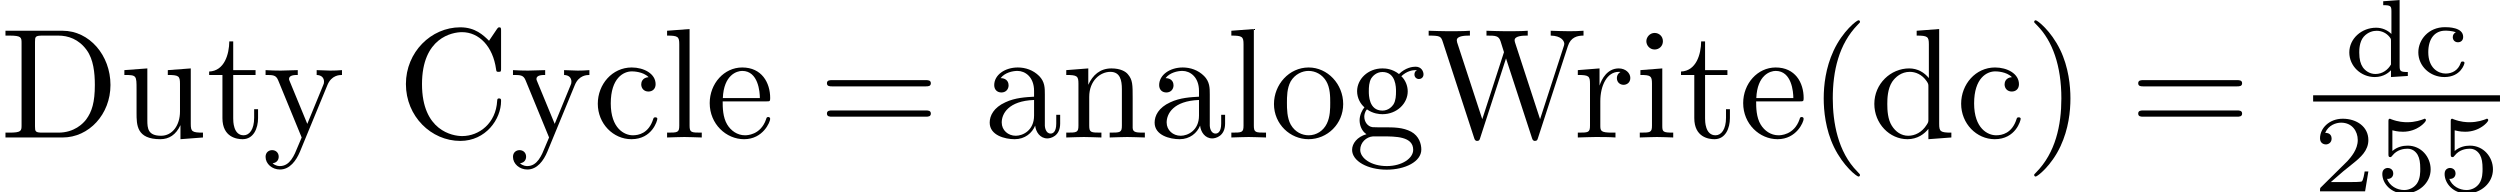
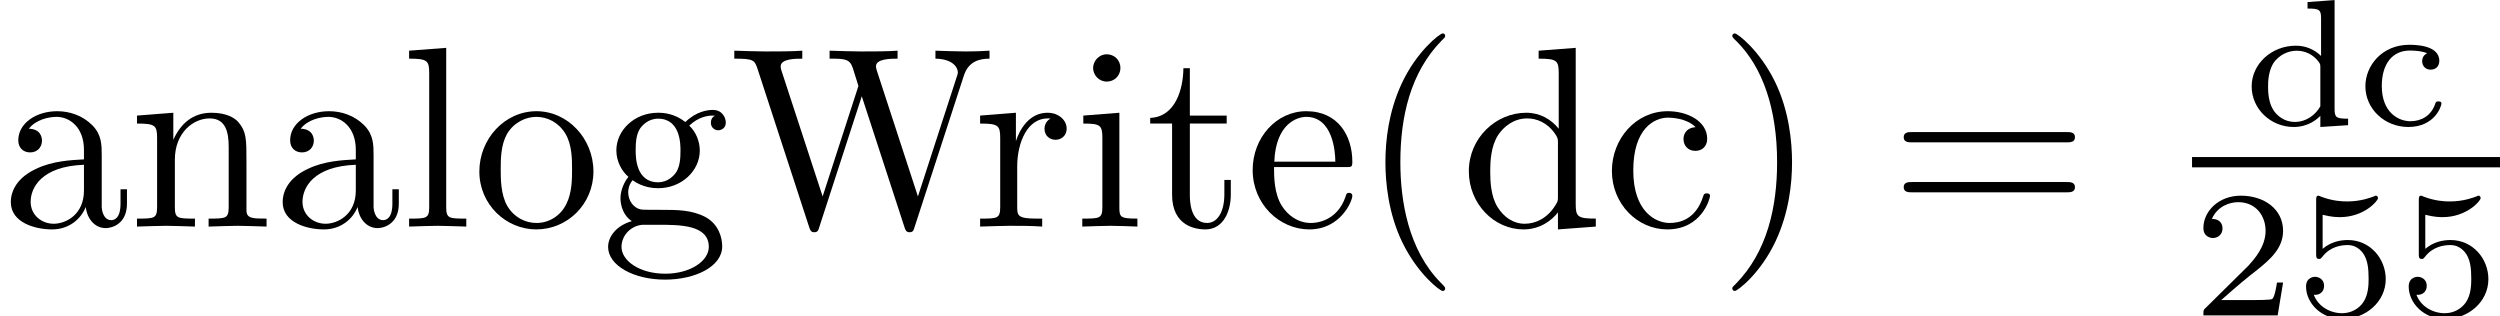
- <svg xmlns="http://www.w3.org/2000/svg" xmlns:xlink="http://www.w3.org/1999/xlink" height="12.247pt" version="1.1" viewBox="77 54.202 159.992 12.247" width="159.992pt">
+ <svg xmlns="http://www.w3.org/2000/svg" xmlns:xlink="http://www.w3.org/1999/xlink" height="12.247pt" version="1.1" viewBox="77 54.202 97.075 12.247" width="97.075pt">
  <defs>
    <path d="M3.535 -1.274H3.297C3.276 -1.12 3.206 -0.707 3.115 -0.637C3.059 -0.595 2.52 -0.595 2.422 -0.595H1.134C1.869 -1.246 2.114 -1.442 2.534 -1.771C3.052 -2.184 3.535 -2.618 3.535 -3.283C3.535 -4.13 2.793 -4.648 1.897 -4.648C1.029 -4.648 0.441 -4.039 0.441 -3.395C0.441 -3.038 0.742 -3.003 0.812 -3.003C0.98 -3.003 1.183 -3.122 1.183 -3.374C1.183 -3.5 1.134 -3.745 0.77 -3.745C0.987 -4.242 1.463 -4.396 1.792 -4.396C2.492 -4.396 2.856 -3.85 2.856 -3.283C2.856 -2.674 2.422 -2.191 2.198 -1.939L0.511 -0.273C0.441 -0.21 0.441 -0.196 0.441 0H3.325L3.535 -1.274Z" id="g1-50" />
    <path d="M1.085 -3.906C1.442 -3.815 1.652 -3.815 1.764 -3.815C2.688 -3.815 3.234 -4.445 3.234 -4.55C3.234 -4.627 3.185 -4.648 3.15 -4.648C3.136 -4.648 3.122 -4.648 3.094 -4.627C2.926 -4.564 2.555 -4.424 2.037 -4.424C1.841 -4.424 1.47 -4.438 1.015 -4.613C0.945 -4.648 0.931 -4.648 0.924 -4.648C0.833 -4.648 0.833 -4.571 0.833 -4.459V-2.394C0.833 -2.275 0.833 -2.191 0.945 -2.191C1.008 -2.191 1.015 -2.205 1.085 -2.289C1.386 -2.674 1.813 -2.73 2.058 -2.73C2.478 -2.73 2.667 -2.394 2.702 -2.338C2.828 -2.107 2.87 -1.841 2.87 -1.435C2.87 -1.225 2.87 -0.812 2.66 -0.504C2.485 -0.252 2.184 -0.084 1.841 -0.084C1.386 -0.084 0.917 -0.336 0.742 -0.798C1.008 -0.777 1.141 -0.952 1.141 -1.141C1.141 -1.442 0.882 -1.498 0.791 -1.498C0.777 -1.498 0.441 -1.498 0.441 -1.12C0.441 -0.49 1.015 0.14 1.855 0.14C2.751 0.14 3.535 -0.525 3.535 -1.407C3.535 -2.198 2.933 -2.926 2.065 -2.926C1.757 -2.926 1.393 -2.849 1.085 -2.583V-3.906Z" id="g1-53" />
    <path d="M2.723 -2.793C2.597 -2.737 2.527 -2.625 2.527 -2.485C2.527 -2.296 2.66 -2.156 2.856 -2.156C3.045 -2.156 3.192 -2.275 3.192 -2.499C3.192 -3.122 2.219 -3.122 2.023 -3.122C0.973 -3.122 0.322 -2.317 0.322 -1.512C0.322 -0.63 1.071 0.07 1.988 0.07C3.031 0.07 3.276 -0.756 3.276 -0.84S3.185 -0.924 3.157 -0.924C3.066 -0.924 3.059 -0.903 3.024 -0.805C2.87 -0.371 2.499 -0.154 2.072 -0.154C1.589 -0.154 0.959 -0.511 0.959 -1.519C0.959 -2.408 1.393 -2.898 2.044 -2.898C2.135 -2.898 2.471 -2.898 2.723 -2.793Z" id="g1-99" />
    <path d="M2.492 -4.781V-4.529C2.961 -4.529 3.017 -4.48 3.017 -4.137V-2.688C2.758 -2.94 2.422 -3.087 2.037 -3.087C1.106 -3.087 0.322 -2.387 0.322 -1.505C0.322 -0.63 1.064 0.07 1.953 0.07C2.527 0.07 2.87 -0.238 2.989 -0.364V0.07L4.067 0V-0.252C3.598 -0.252 3.542 -0.301 3.542 -0.644V-4.858L2.492 -4.781ZM2.989 -0.735C2.807 -0.406 2.45 -0.126 1.995 -0.126C1.603 -0.126 1.323 -0.357 1.183 -0.56C1.043 -0.77 0.959 -1.05 0.959 -1.498C0.959 -1.659 0.959 -2.184 1.246 -2.513C1.526 -2.828 1.869 -2.891 2.072 -2.891C2.408 -2.891 2.709 -2.737 2.905 -2.485C2.989 -2.373 2.989 -2.366 2.989 -2.233V-0.735Z" id="g1-100" />
    <path d="M3.31 2.4C3.31 2.37 3.31 2.35 3.14 2.18C1.89 0.92 1.57 -0.97 1.57 -2.5C1.57 -4.24 1.95 -5.98 3.18 -7.23C3.31 -7.35 3.31 -7.37 3.31 -7.4C3.31 -7.47 3.27 -7.5 3.21 -7.5C3.11 -7.5 2.21 -6.82 1.62 -5.55C1.11 -4.45 0.99 -3.34 0.99 -2.5C0.99 -1.72 1.1 -0.51 1.65 0.62C2.25 1.85 3.11 2.5 3.21 2.5C3.27 2.5 3.31 2.47 3.31 2.4Z" id="g0-40" />
    <path d="M2.89 -2.5C2.89 -3.28 2.78 -4.49 2.23 -5.62C1.63 -6.85 0.77 -7.5 0.67 -7.5C0.61 -7.5 0.57 -7.46 0.57 -7.4C0.57 -7.37 0.57 -7.35 0.76 -7.17C1.74 -6.18 2.31 -4.59 2.31 -2.5C2.31 -0.79 1.94 0.97 0.7 2.23C0.57 2.35 0.57 2.37 0.57 2.4C0.57 2.46 0.61 2.5 0.67 2.5C0.77 2.5 1.67 1.82 2.26 0.55C2.77 -0.55 2.89 -1.66 2.89 -2.5Z" id="g0-41" />
    <path d="M6.87 -3.27C7.02 -3.27 7.21 -3.27 7.21 -3.47S7.02 -3.67 6.88 -3.67H0.89C0.75 -3.67 0.56 -3.67 0.56 -3.47S0.75 -3.27 0.9 -3.27H6.87ZM6.88 -1.33C7.02 -1.33 7.21 -1.33 7.21 -1.53S7.02 -1.73 6.87 -1.73H0.9C0.75 -1.73 0.56 -1.73 0.56 -1.53S0.75 -1.33 0.89 -1.33H6.88Z" id="g0-61" />
-     <path d="M0.56 -3.42C0.56 -1.35 2.18 0.22 4.04 0.22C5.67 0.22 6.65 -1.17 6.65 -2.33C6.65 -2.43 6.65 -2.5 6.52 -2.5C6.41 -2.5 6.41 -2.44 6.4 -2.34C6.32 -0.91 5.25 -0.09 4.16 -0.09C3.55 -0.09 1.59 -0.43 1.59 -3.41C1.59 -6.4 3.54 -6.74 4.15 -6.74C5.24 -6.74 6.13 -5.83 6.33 -4.37C6.35 -4.23 6.35 -4.2 6.49 -4.2C6.65 -4.2 6.65 -4.23 6.65 -4.44V-6.81C6.65 -6.98 6.65 -7.05 6.54 -7.05C6.5 -7.05 6.46 -7.05 6.38 -6.93L5.88 -6.19C5.51 -6.55 5 -7.05 4.04 -7.05C2.17 -7.05 0.56 -5.46 0.56 -3.42Z" id="g0-67" />
-     <path d="M0.35 -6.83V-6.52H0.59C1.36 -6.52 1.38 -6.41 1.38 -6.05V-0.78C1.38 -0.42 1.36 -0.31 0.59 -0.31H0.35V0H4.01C5.69 0 7.07 -1.48 7.07 -3.36C7.07 -5.26 5.72 -6.83 4.01 -6.83H0.35ZM2.73 -0.31C2.26 -0.31 2.24 -0.38 2.24 -0.71V-6.12C2.24 -6.45 2.26 -6.52 2.73 -6.52H3.73C4.35 -6.52 5.04 -6.3 5.55 -5.59C5.98 -5 6.07 -4.14 6.07 -3.36C6.07 -2.25 5.88 -1.65 5.52 -1.16C5.32 -0.89 4.75 -0.31 3.74 -0.31H2.73Z" id="g0-68" />
    <path d="M9.09 -5.85C9.27 -6.42 9.7 -6.52 10.09 -6.52V-6.83C9.79 -6.81 9.48 -6.8 9.18 -6.8C8.89 -6.8 8.25 -6.82 7.99 -6.83V-6.52C8.66 -6.51 8.86 -6.18 8.86 -5.99C8.86 -5.93 8.83 -5.85 8.81 -5.79L7.31 -1.17L5.71 -6.07C5.7 -6.11 5.68 -6.17 5.68 -6.22C5.68 -6.52 6.26 -6.52 6.52 -6.52V-6.83C6.16 -6.8 5.48 -6.8 5.1 -6.8S4.29 -6.82 3.88 -6.83V-6.52C4.45 -6.52 4.66 -6.52 4.78 -6.16L5 -5.46L3.61 -1.17L2 -6.09C1.99 -6.12 1.98 -6.19 1.98 -6.22C1.98 -6.52 2.56 -6.52 2.82 -6.52V-6.83C2.46 -6.8 1.78 -6.8 1.4 -6.8S0.59 -6.82 0.18 -6.83V-6.52C0.93 -6.52 0.97 -6.47 1.09 -6.1L3.09 0.03C3.12 0.12 3.15 0.22 3.28 0.22C3.42 0.22 3.44 0.15 3.48 0.02L5.13 -5.06L6.79 0.03C6.82 0.12 6.85 0.22 6.98 0.22C7.12 0.22 7.14 0.15 7.18 0.02L9.09 -5.85Z" id="g0-87" />
    <path d="M3.33 -0.76C3.37 -0.36 3.64 0.06 4.11 0.06C4.32 0.06 4.93 -0.08 4.93 -0.89V-1.45H4.68V-0.89C4.68 -0.31 4.43 -0.25 4.32 -0.25C3.99 -0.25 3.95 -0.7 3.95 -0.75V-2.75C3.95 -3.17 3.95 -3.56 3.59 -3.93C3.2 -4.32 2.7 -4.48 2.22 -4.48C1.4 -4.48 0.71 -4.01 0.71 -3.35C0.71 -3.05 0.91 -2.88 1.17 -2.88C1.45 -2.88 1.63 -3.08 1.63 -3.34C1.63 -3.46 1.58 -3.79 1.12 -3.8C1.39 -4.15 1.88 -4.26 2.2 -4.26C2.69 -4.26 3.26 -3.87 3.26 -2.98V-2.61C2.75 -2.58 2.05 -2.55 1.42 -2.25C0.67 -1.91 0.42 -1.39 0.42 -0.95C0.42 -0.14 1.39 0.11 2.02 0.11C2.68 0.11 3.14 -0.29 3.33 -0.76ZM3.26 -2.4V-1.4C3.26 -0.45 2.54 -0.11 2.09 -0.11C1.6 -0.11 1.19 -0.46 1.19 -0.96C1.19 -1.51 1.61 -2.34 3.26 -2.4Z" id="g0-97" />
    <path d="M1.17 -2.18C1.17 -3.81 1.99 -4.23 2.52 -4.23C2.61 -4.23 3.24 -4.22 3.59 -3.86C3.18 -3.83 3.12 -3.53 3.12 -3.4C3.12 -3.14 3.3 -2.94 3.58 -2.94C3.84 -2.94 4.04 -3.11 4.04 -3.41C4.04 -4.09 3.28 -4.48 2.51 -4.48C1.26 -4.48 0.34 -3.4 0.34 -2.16C0.34 -0.88 1.33 0.11 2.49 0.11C3.83 0.11 4.15 -1.09 4.15 -1.19S4.05 -1.29 4.02 -1.29C3.93 -1.29 3.91 -1.25 3.89 -1.19C3.6 -0.26 2.95 -0.14 2.58 -0.14C2.05 -0.14 1.17 -0.57 1.17 -2.18Z" id="g0-99" />
    <path d="M3.8 -0.55V0.11L5.27 0V-0.31C4.57 -0.31 4.49 -0.38 4.49 -0.87V-6.94L3.05 -6.83V-6.52C3.75 -6.52 3.83 -6.45 3.83 -5.96V-3.8C3.54 -4.16 3.11 -4.42 2.57 -4.42C1.39 -4.42 0.34 -3.44 0.34 -2.15C0.34 -0.88 1.32 0.11 2.46 0.11C3.1 0.11 3.55 -0.23 3.8 -0.55ZM3.8 -3.23V-1.18C3.8 -1 3.8 -0.98 3.69 -0.81C3.39 -0.33 2.94 -0.11 2.51 -0.11C2.06 -0.11 1.7 -0.37 1.46 -0.75C1.2 -1.16 1.17 -1.73 1.17 -2.14C1.17 -2.51 1.19 -3.11 1.48 -3.56C1.69 -3.87 2.07 -4.2 2.61 -4.2C2.96 -4.2 3.38 -4.05 3.69 -3.6C3.8 -3.43 3.8 -3.41 3.8 -3.23Z" id="g0-100" />
    <path d="M1.12 -2.52C1.18 -4.01 2.02 -4.26 2.36 -4.26C3.39 -4.26 3.49 -2.91 3.49 -2.52H1.12ZM1.11 -2.31H3.9C4.12 -2.31 4.15 -2.31 4.15 -2.52C4.15 -3.51 3.61 -4.48 2.36 -4.48C1.2 -4.48 0.28 -3.45 0.28 -2.2C0.28 -0.86 1.33 0.11 2.48 0.11C3.7 0.11 4.15 -1 4.15 -1.19C4.15 -1.29 4.07 -1.31 4.02 -1.31C3.93 -1.31 3.91 -1.25 3.89 -1.17C3.54 -0.14 2.64 -0.14 2.54 -0.14C2.04 -0.14 1.64 -0.44 1.41 -0.81C1.11 -1.29 1.11 -1.95 1.11 -2.31Z" id="g0-101" />
    <path d="M2.22 -1.72C1.35 -1.72 1.35 -2.72 1.35 -2.95C1.35 -3.22 1.36 -3.54 1.51 -3.79C1.59 -3.91 1.82 -4.19 2.22 -4.19C3.09 -4.19 3.09 -3.19 3.09 -2.96C3.09 -2.69 3.08 -2.37 2.93 -2.12C2.85 -2 2.62 -1.72 2.22 -1.72ZM1.06 -1.33C1.06 -1.37 1.06 -1.6 1.23 -1.8C1.62 -1.52 2.03 -1.49 2.22 -1.49C3.15 -1.49 3.84 -2.18 3.84 -2.95C3.84 -3.32 3.68 -3.69 3.43 -3.92C3.79 -4.26 4.15 -4.31 4.33 -4.31C4.35 -4.31 4.4 -4.31 4.43 -4.3C4.32 -4.26 4.27 -4.15 4.27 -4.03C4.27 -3.86 4.4 -3.74 4.56 -3.74C4.66 -3.74 4.85 -3.81 4.85 -4.04C4.85 -4.21 4.73 -4.53 4.34 -4.53C4.14 -4.53 3.7 -4.47 3.28 -4.06C2.86 -4.39 2.44 -4.42 2.22 -4.42C1.29 -4.42 0.6 -3.73 0.6 -2.96C0.6 -2.52 0.82 -2.14 1.07 -1.93C0.94 -1.78 0.76 -1.45 0.76 -1.1C0.76 -0.79 0.89 -0.41 1.2 -0.21C0.6 -0.04 0.28 0.39 0.28 0.79C0.28 1.51 1.27 2.06 2.49 2.06C3.67 2.06 4.71 1.55 4.71 0.77C4.71 0.42 4.57 -0.09 4.06 -0.37C3.53 -0.65 2.95 -0.65 2.34 -0.65C2.09 -0.65 1.66 -0.65 1.59 -0.66C1.27 -0.7 1.06 -1.01 1.06 -1.33ZM2.5 1.83C1.49 1.83 0.8 1.32 0.8 0.79C0.8 0.33 1.18 -0.04 1.62 -0.07H2.21C3.07 -0.07 4.19 -0.07 4.19 0.79C4.19 1.33 3.48 1.83 2.5 1.83Z" id="g0-103" />
    <path d="M1.77 -4.42L0.37 -4.31V-4C1.02 -4 1.11 -3.94 1.11 -3.45V-0.76C1.11 -0.31 1 -0.31 0.33 -0.31V0C0.65 -0.01 1.19 -0.03 1.43 -0.03C1.78 -0.03 2.13 -0.01 2.47 0V-0.31C1.81 -0.31 1.77 -0.36 1.77 -0.75V-4.42ZM1.81 -6.16C1.81 -6.48 1.56 -6.69 1.28 -6.69C0.97 -6.69 0.75 -6.42 0.75 -6.16C0.75 -5.89 0.97 -5.63 1.28 -5.63C1.56 -5.63 1.81 -5.84 1.81 -6.16Z" id="g0-105" />
    <path d="M1.77 -6.94L0.33 -6.83V-6.52C1.03 -6.52 1.11 -6.45 1.11 -5.96V-0.76C1.11 -0.31 1 -0.31 0.33 -0.31V0C0.66 -0.01 1.19 -0.03 1.44 -0.03S2.18 -0.01 2.55 0V-0.31C1.88 -0.31 1.77 -0.31 1.77 -0.76V-6.94Z" id="g0-108" />
    <path d="M1.1 -3.44V-0.76C1.1 -0.31 0.99 -0.31 0.32 -0.31V0C0.67 -0.01 1.18 -0.03 1.45 -0.03C1.71 -0.03 2.23 -0.01 2.57 0V-0.31C1.9 -0.31 1.79 -0.31 1.79 -0.76V-2.6C1.79 -3.64 2.5 -4.2 3.14 -4.2C3.77 -4.2 3.88 -3.66 3.88 -3.09V-0.76C3.88 -0.31 3.77 -0.31 3.1 -0.31V0C3.45 -0.01 3.96 -0.03 4.23 -0.03C4.49 -0.03 5.01 -0.01 5.35 0V-0.31C4.83 -0.31 4.58 -0.31 4.57 -0.61V-2.52C4.57 -3.38 4.57 -3.69 4.26 -4.05C4.12 -4.22 3.79 -4.42 3.21 -4.42C2.48 -4.42 2.01 -3.99 1.73 -3.37V-4.42L0.32 -4.31V-4C1.02 -4 1.1 -3.93 1.1 -3.44Z" id="g0-110" />
    <path d="M4.71 -2.14C4.71 -3.42 3.71 -4.48 2.5 -4.48C1.25 -4.48 0.28 -3.39 0.28 -2.14C0.28 -0.85 1.32 0.11 2.49 0.11C3.7 0.11 4.71 -0.87 4.71 -2.14ZM2.5 -0.14C2.07 -0.14 1.63 -0.35 1.36 -0.81C1.11 -1.25 1.11 -1.86 1.11 -2.22C1.11 -2.61 1.11 -3.15 1.35 -3.59C1.62 -4.05 2.09 -4.26 2.49 -4.26C2.93 -4.26 3.36 -4.04 3.62 -3.61S3.88 -2.6 3.88 -2.22C3.88 -1.86 3.88 -1.32 3.66 -0.88C3.44 -0.43 3 -0.14 2.5 -0.14Z" id="g0-111" />
    <path d="M1.67 -3.32V-4.42L0.28 -4.31V-4C0.98 -4 1.06 -3.93 1.06 -3.44V-0.76C1.06 -0.31 0.95 -0.31 0.28 -0.31V0C0.67 -0.01 1.14 -0.03 1.42 -0.03C1.82 -0.03 2.29 -0.03 2.69 0V-0.31H2.48C1.74 -0.31 1.72 -0.42 1.72 -0.78V-2.32C1.72 -3.31 2.14 -4.2 2.9 -4.2C2.97 -4.2 2.99 -4.2 3.01 -4.19C2.98 -4.18 2.78 -4.06 2.78 -3.8C2.78 -3.52 2.99 -3.37 3.21 -3.37C3.39 -3.37 3.64 -3.49 3.64 -3.81S3.33 -4.42 2.9 -4.42C2.17 -4.42 1.81 -3.75 1.67 -3.32Z" id="g0-114" />
    <path d="M1.73 -4H3.16V-4.31H1.73V-6.15H1.48C1.47 -5.33 1.17 -4.26 0.19 -4.22V-4H1.04V-1.24C1.04 -0.01 1.97 0.11 2.33 0.11C3.04 0.11 3.32 -0.6 3.32 -1.24V-1.81H3.07V-1.26C3.07 -0.52 2.77 -0.14 2.4 -0.14C1.73 -0.14 1.73 -1.05 1.73 -1.22V-4Z" id="g0-116" />
-     <path d="M3.91 -0.79V0.11L5.35 0V-0.31C4.65 -0.31 4.57 -0.38 4.57 -0.87V-4.42L3.1 -4.31V-4C3.8 -4 3.88 -3.93 3.88 -3.44V-1.66C3.88 -0.79 3.4 -0.11 2.67 -0.11C1.83 -0.11 1.79 -0.58 1.79 -1.1V-4.42L0.32 -4.31V-4C1.1 -4 1.1 -3.97 1.1 -3.08V-1.58C1.1 -0.8 1.1 0.11 2.62 0.11C3.18 0.11 3.62 -0.17 3.91 -0.79Z" id="g0-117" />
-     <path d="M4.15 -3.36C4.41 -3.99 4.92 -4 5.08 -4V-4.31C4.85 -4.29 4.56 -4.28 4.33 -4.28C4.15 -4.28 3.68 -4.3 3.46 -4.31V-4C3.77 -3.99 3.93 -3.82 3.93 -3.57C3.93 -3.47 3.92 -3.45 3.87 -3.33L2.86 -0.87L1.75 -3.56C1.71 -3.66 1.69 -3.7 1.69 -3.74C1.69 -4 2.06 -4 2.25 -4V-4.31C1.99 -4.3 1.33 -4.28 1.16 -4.28C0.89 -4.28 0.49 -4.29 0.19 -4.31V-4C0.67 -4 0.86 -4 1 -3.65L2.5 0C2.45 0.13 2.31 0.46 2.25 0.59C2.03 1.14 1.75 1.83 1.11 1.83C1.06 1.83 0.83 1.83 0.64 1.65C0.95 1.61 1.03 1.39 1.03 1.23C1.03 0.97 0.84 0.81 0.61 0.81C0.41 0.81 0.19 0.94 0.19 1.24C0.19 1.69 0.61 2.05 1.11 2.05C1.74 2.05 2.15 1.48 2.39 0.91L4.15 -3.36Z" id="g0-121" />
  </defs>
  <g id="page1">
-     <use x="77" xlink:href="#g0-68" y="63" />
-     <use x="84.639" xlink:href="#g0-117" y="63" />
-     <use x="90.195" xlink:href="#g0-116" y="63" />
-     <use x="93.806" xlink:href="#g0-121" y="63" />
-     <use x="102.417" xlink:href="#g0-67" y="63" />
-     <use x="109.639" xlink:href="#g0-121" y="63" />
-     <use x="114.917" xlink:href="#g0-99" y="63" />
-     <use x="119.361" xlink:href="#g0-108" y="63" />
-     <use x="122.139" xlink:href="#g0-101" y="63" />
-     <use x="129.361" xlink:href="#g0-61" y="63" />
-     <use x="139.917" xlink:href="#g0-97" y="63" />
-     <use x="144.917" xlink:href="#g0-110" y="63" />
-     <use x="150.472" xlink:href="#g0-97" y="63" />
-     <use x="155.472" xlink:href="#g0-108" y="63" />
-     <use x="158.25" xlink:href="#g0-111" y="63" />
-     <use x="163.25" xlink:href="#g0-103" y="63" />
-     <use x="168.25" xlink:href="#g0-87" y="63" />
-     <use x="177.695" xlink:href="#g0-114" y="63" />
-     <use x="181.611" xlink:href="#g0-105" y="63" />
-     <use x="184.389" xlink:href="#g0-116" y="63" />
-     <use x="188.278" xlink:href="#g0-101" y="63" />
-     <use x="192.722" xlink:href="#g0-40" y="63" />
-     <use x="196.611" xlink:href="#g0-100" y="63" />
-     <use x="202.167" xlink:href="#g0-99" y="63" />
-     <use x="206.611" xlink:href="#g0-41" y="63" />
-     <use x="213.278" xlink:href="#g0-61" y="63" />
-     <use x="227.026" xlink:href="#g1-100" y="59.063" />
-     <use x="231.443" xlink:href="#g1-99" y="59.063" />
-     <rect height="0.4" width="11.958" x="225.033" y="60.3" />
-     <use x="225.033" xlink:href="#g1-50" y="66.448" />
-     <use x="229.019" xlink:href="#g1-53" y="66.448" />
-     <use x="233.006" xlink:href="#g1-53" y="66.448" />
+     <use x="77" xlink:href="#g0-97" y="63" />
+     <use x="82" xlink:href="#g0-110" y="63" />
+     <use x="87.556" xlink:href="#g0-97" y="63" />
+     <use x="92.556" xlink:href="#g0-108" y="63" />
+     <use x="95.333" xlink:href="#g0-111" y="63" />
+     <use x="100.333" xlink:href="#g0-103" y="63" />
+     <use x="105.333" xlink:href="#g0-87" y="63" />
+     <use x="114.778" xlink:href="#g0-114" y="63" />
+     <use x="118.695" xlink:href="#g0-105" y="63" />
+     <use x="121.472" xlink:href="#g0-116" y="63" />
+     <use x="125.361" xlink:href="#g0-101" y="63" />
+     <use x="129.806" xlink:href="#g0-40" y="63" />
+     <use x="133.695" xlink:href="#g0-100" y="63" />
+     <use x="139.25" xlink:href="#g0-99" y="63" />
+     <use x="143.695" xlink:href="#g0-41" y="63" />
+     <use x="150.361" xlink:href="#g0-61" y="63" />
+     <use x="164.11" xlink:href="#g1-100" y="59.063" />
+     <use x="168.526" xlink:href="#g1-99" y="59.063" />
+     <rect height="0.4" width="11.958" x="162.117" y="60.3" />
+     <use x="162.117" xlink:href="#g1-50" y="66.448" />
+     <use x="166.103" xlink:href="#g1-53" y="66.448" />
+     <use x="170.089" xlink:href="#g1-53" y="66.448" />
  </g>
</svg>
